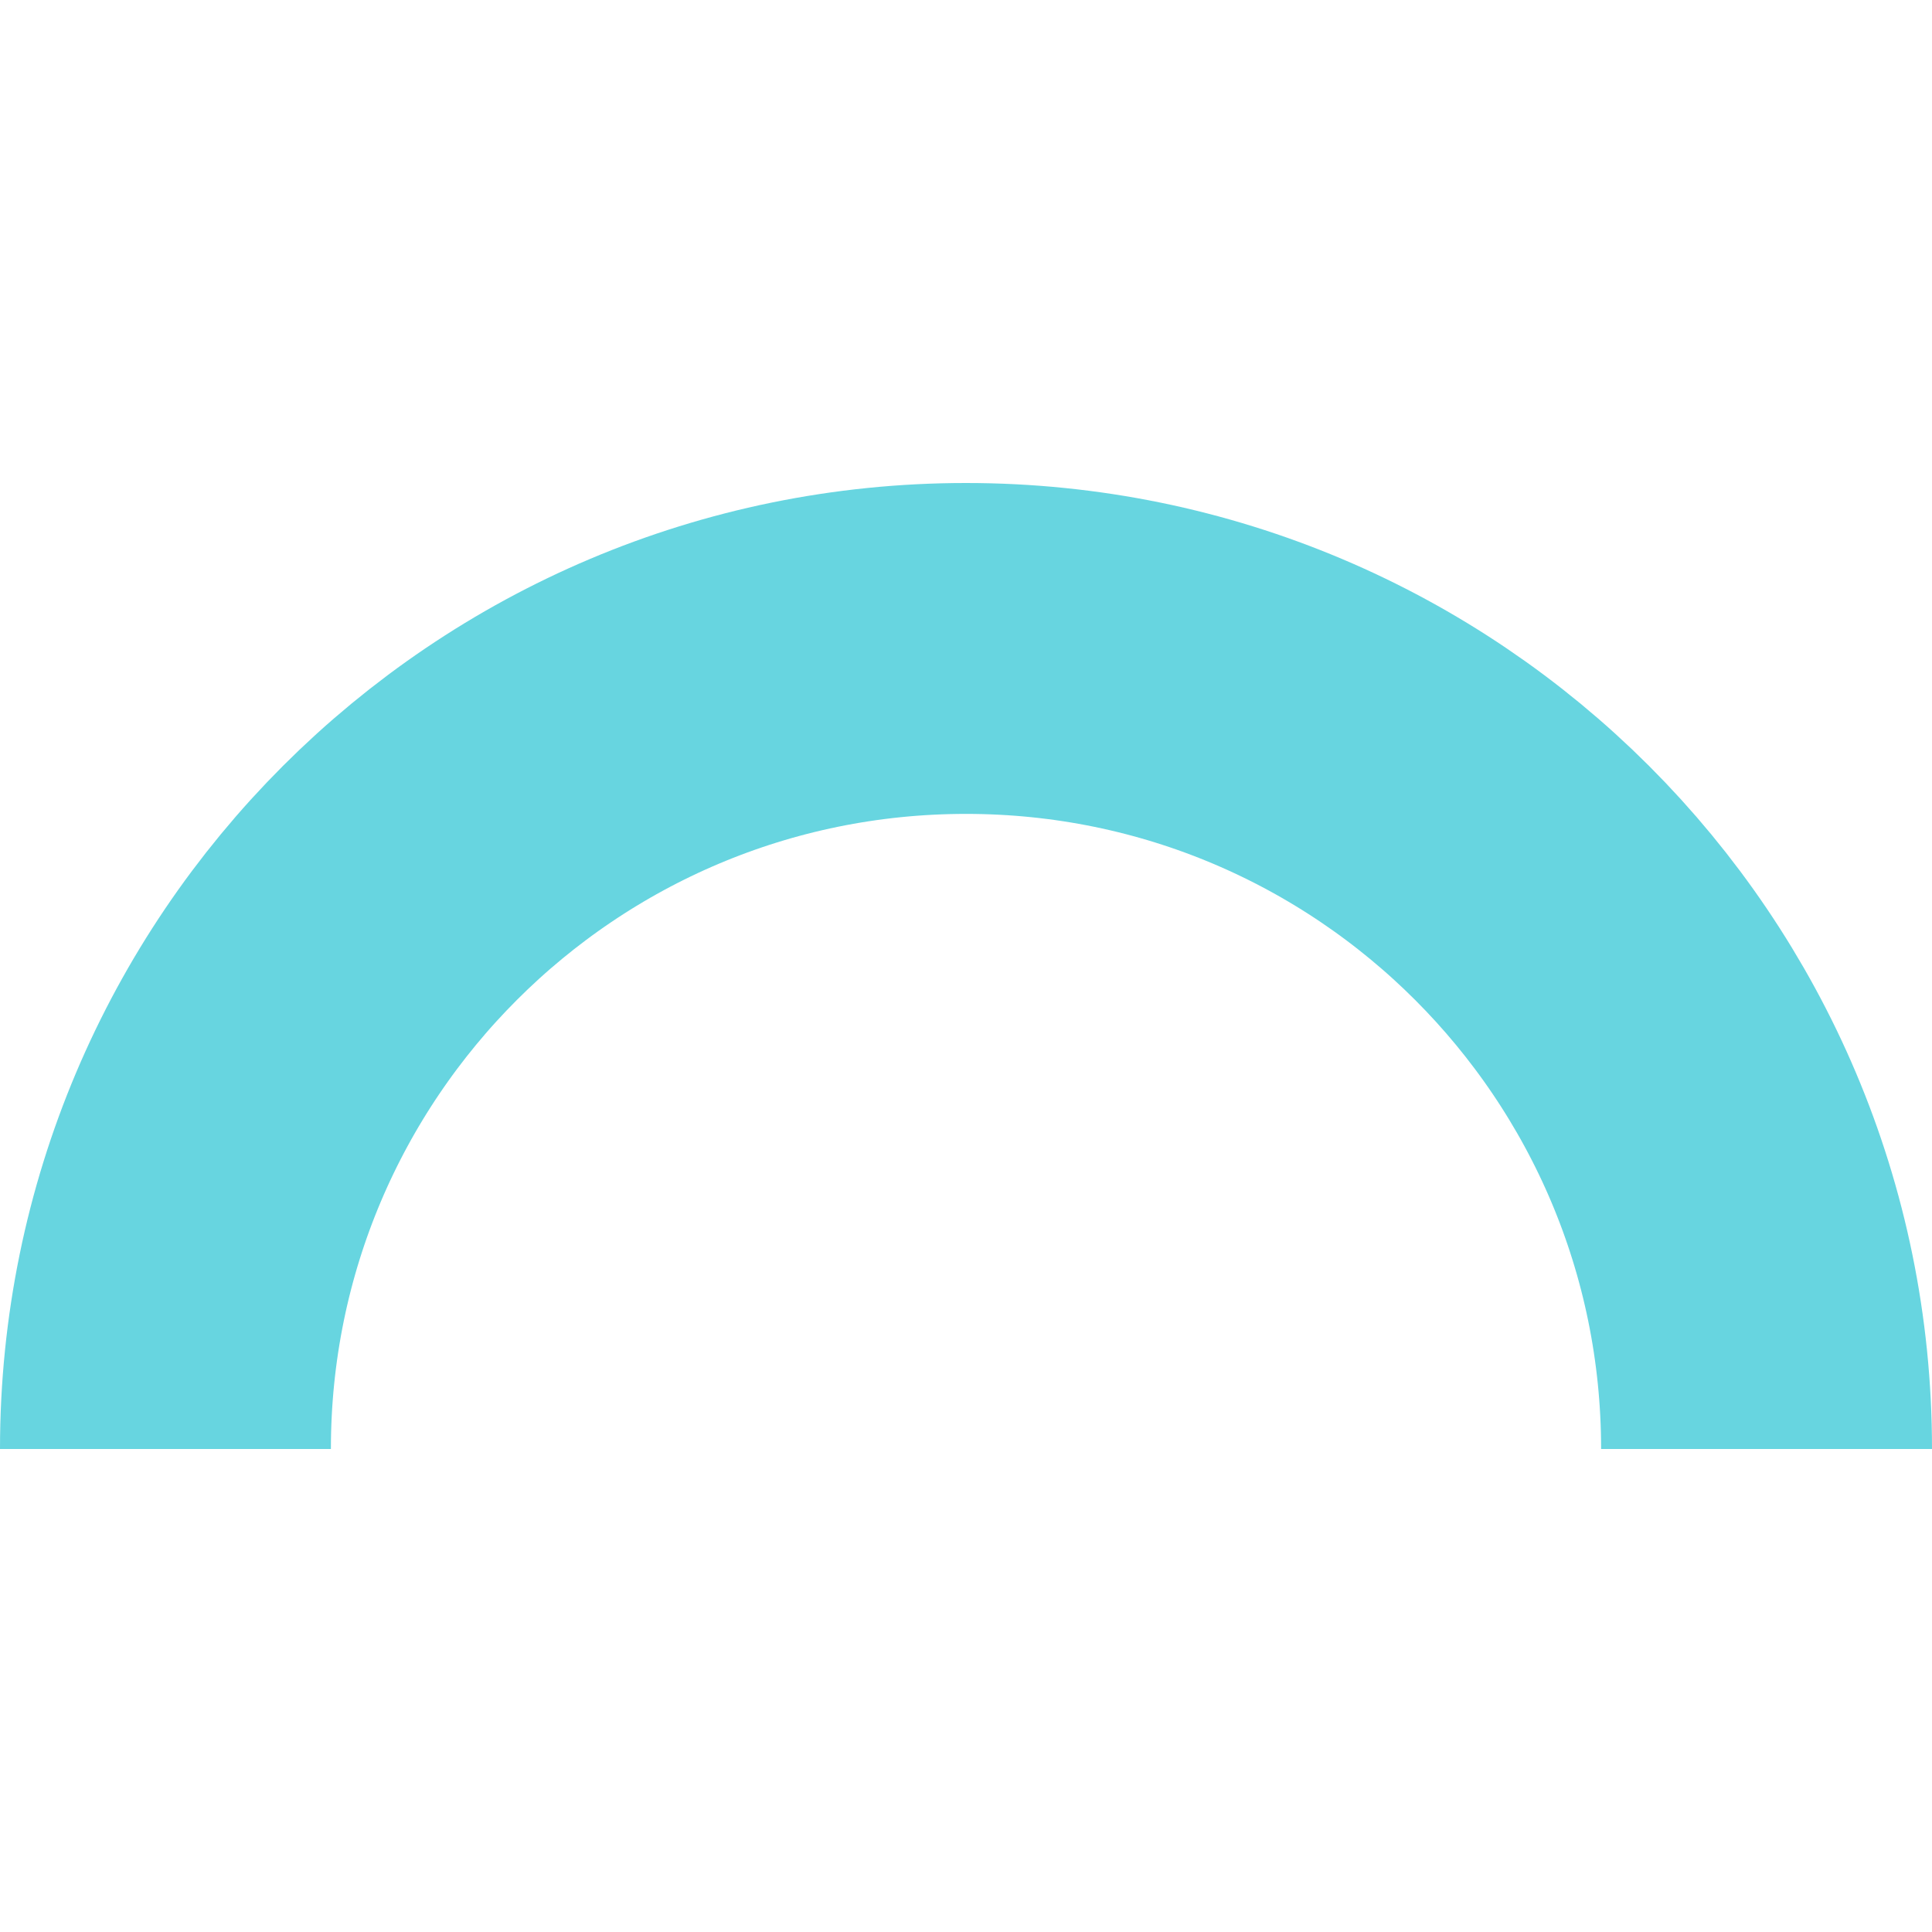
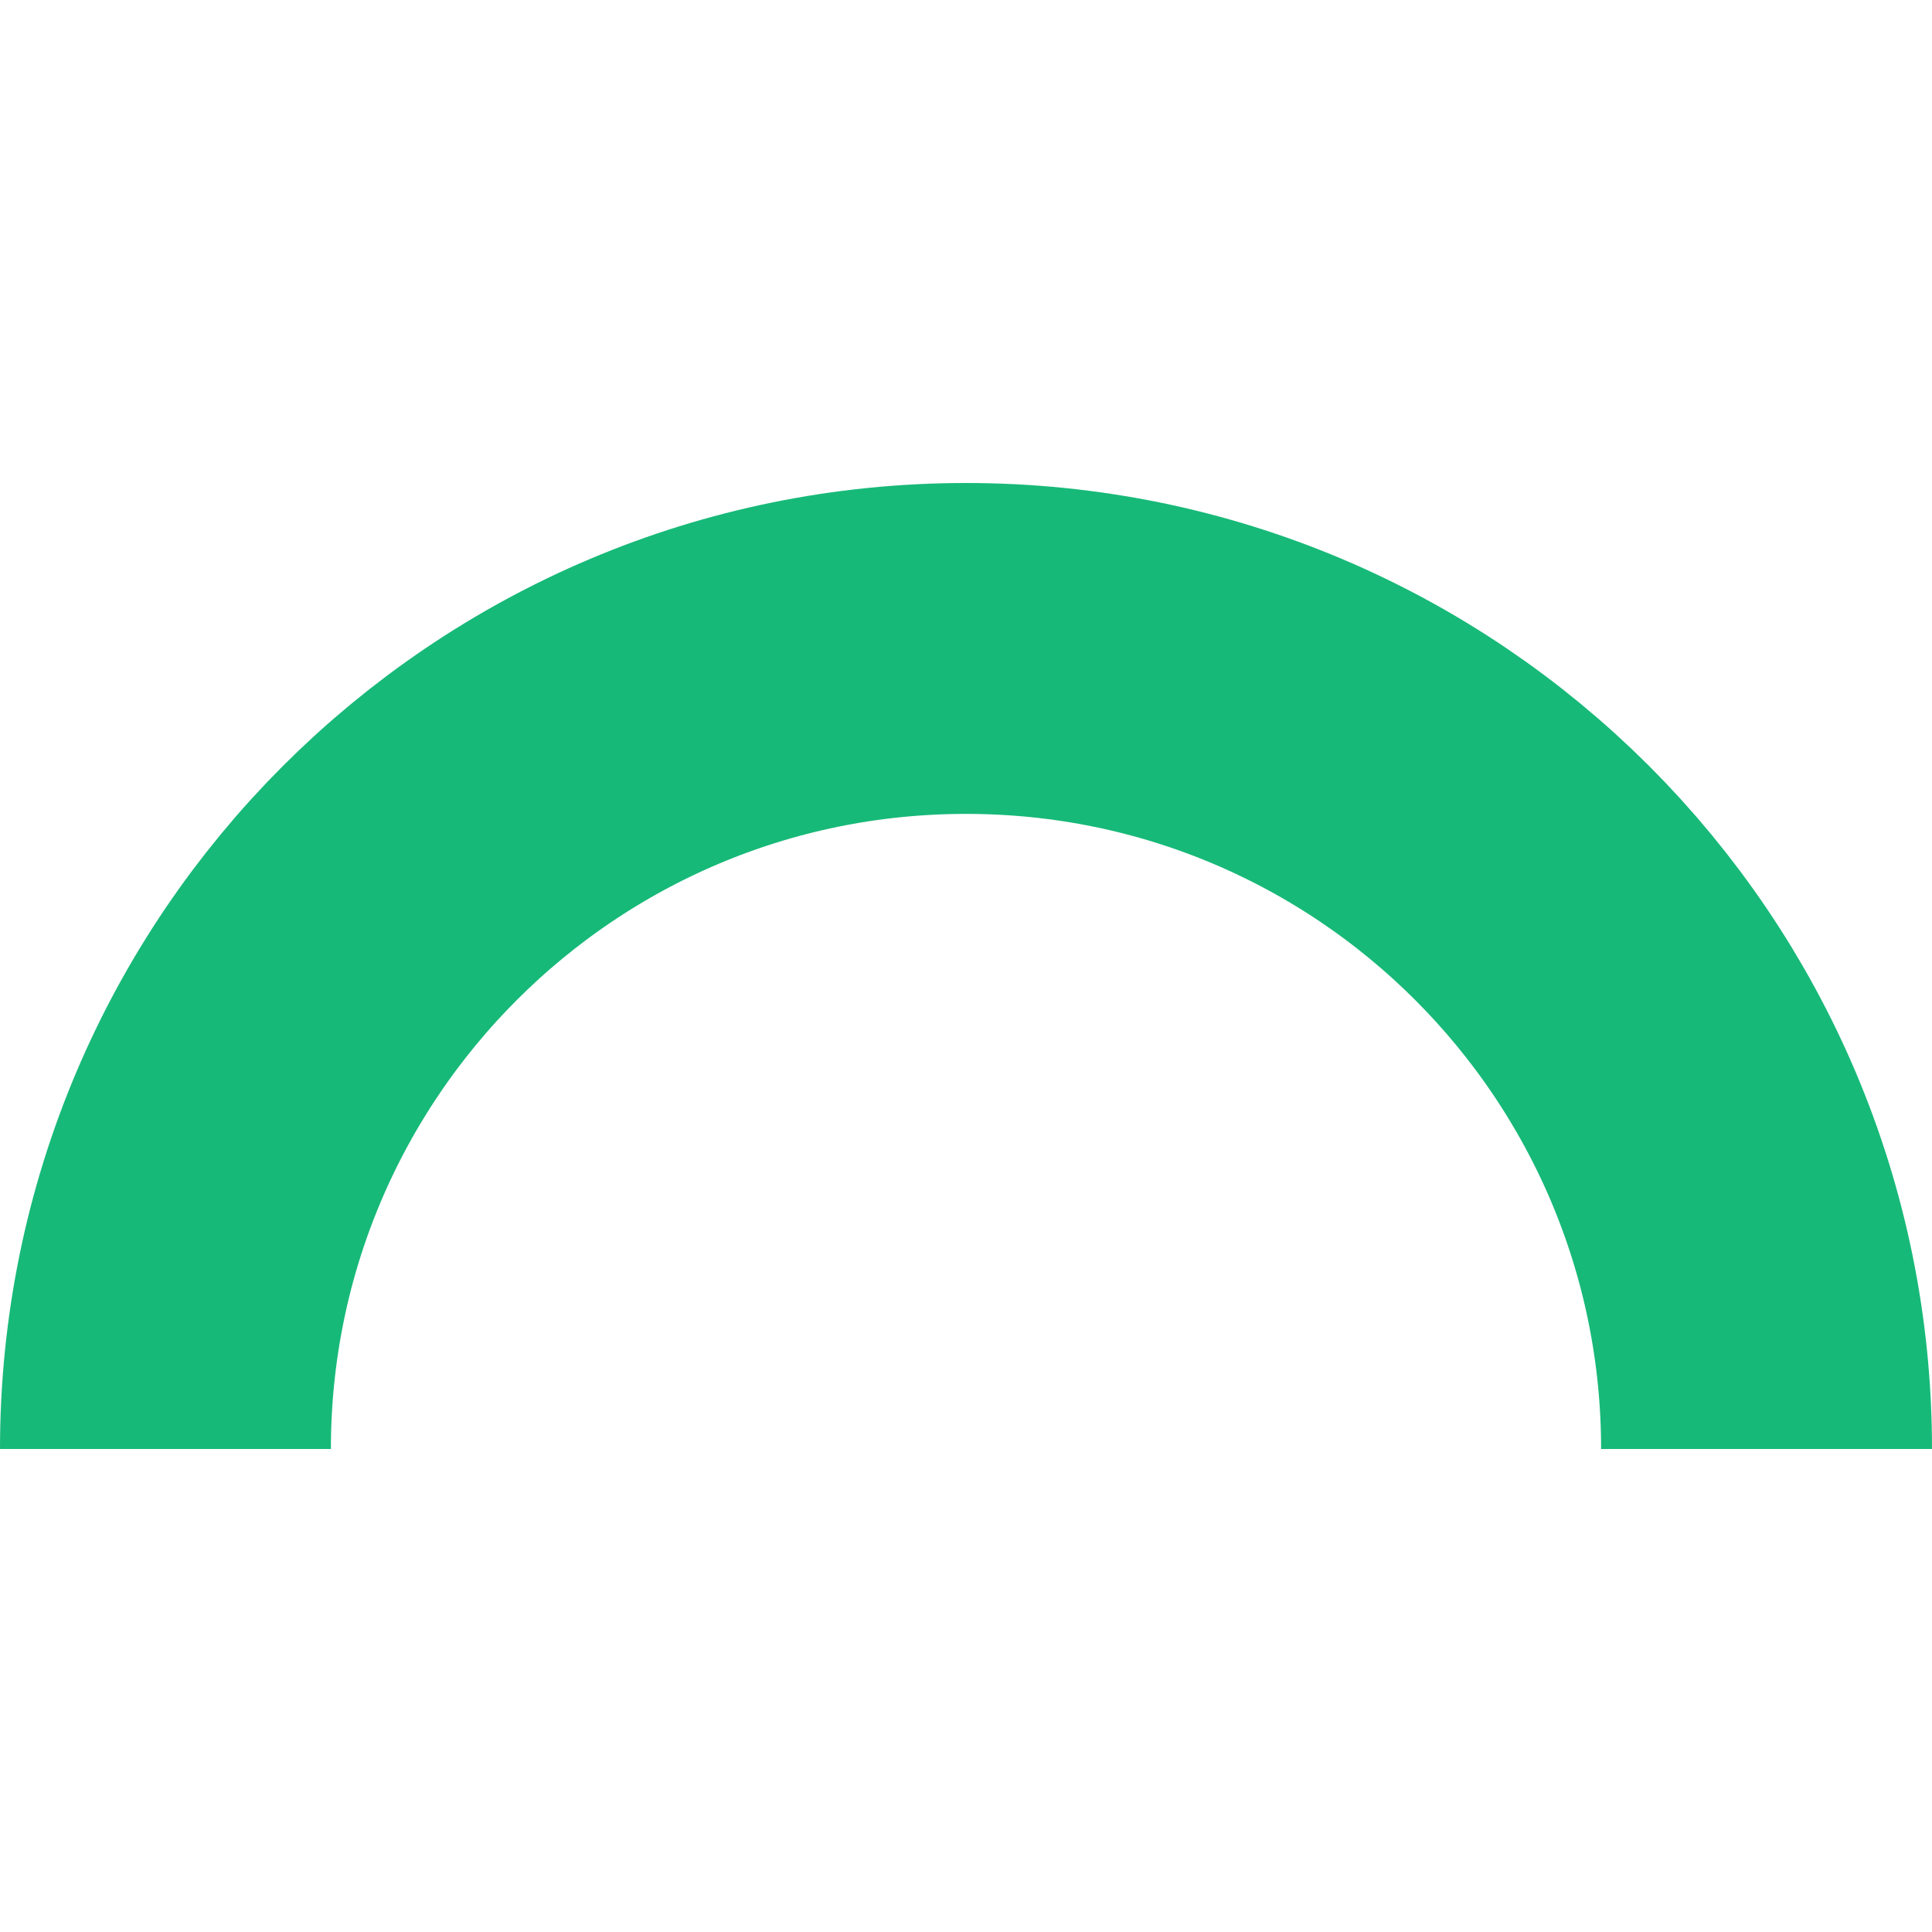
<svg xmlns="http://www.w3.org/2000/svg" width="30" height="30" viewBox="0 0 362 181" fill="none">
-   <path d="M331 181C331 98.157 263.843 31 181 31C98.157 31 31 98.157 31 181" stroke="#67D5E0" stroke-width="62" />
+   <path d="M331 181C331 98.157 263.843 31 181 31C98.157 31 31 98.157 31 181" stroke="#17b978" stroke-width="62" />
</svg>
